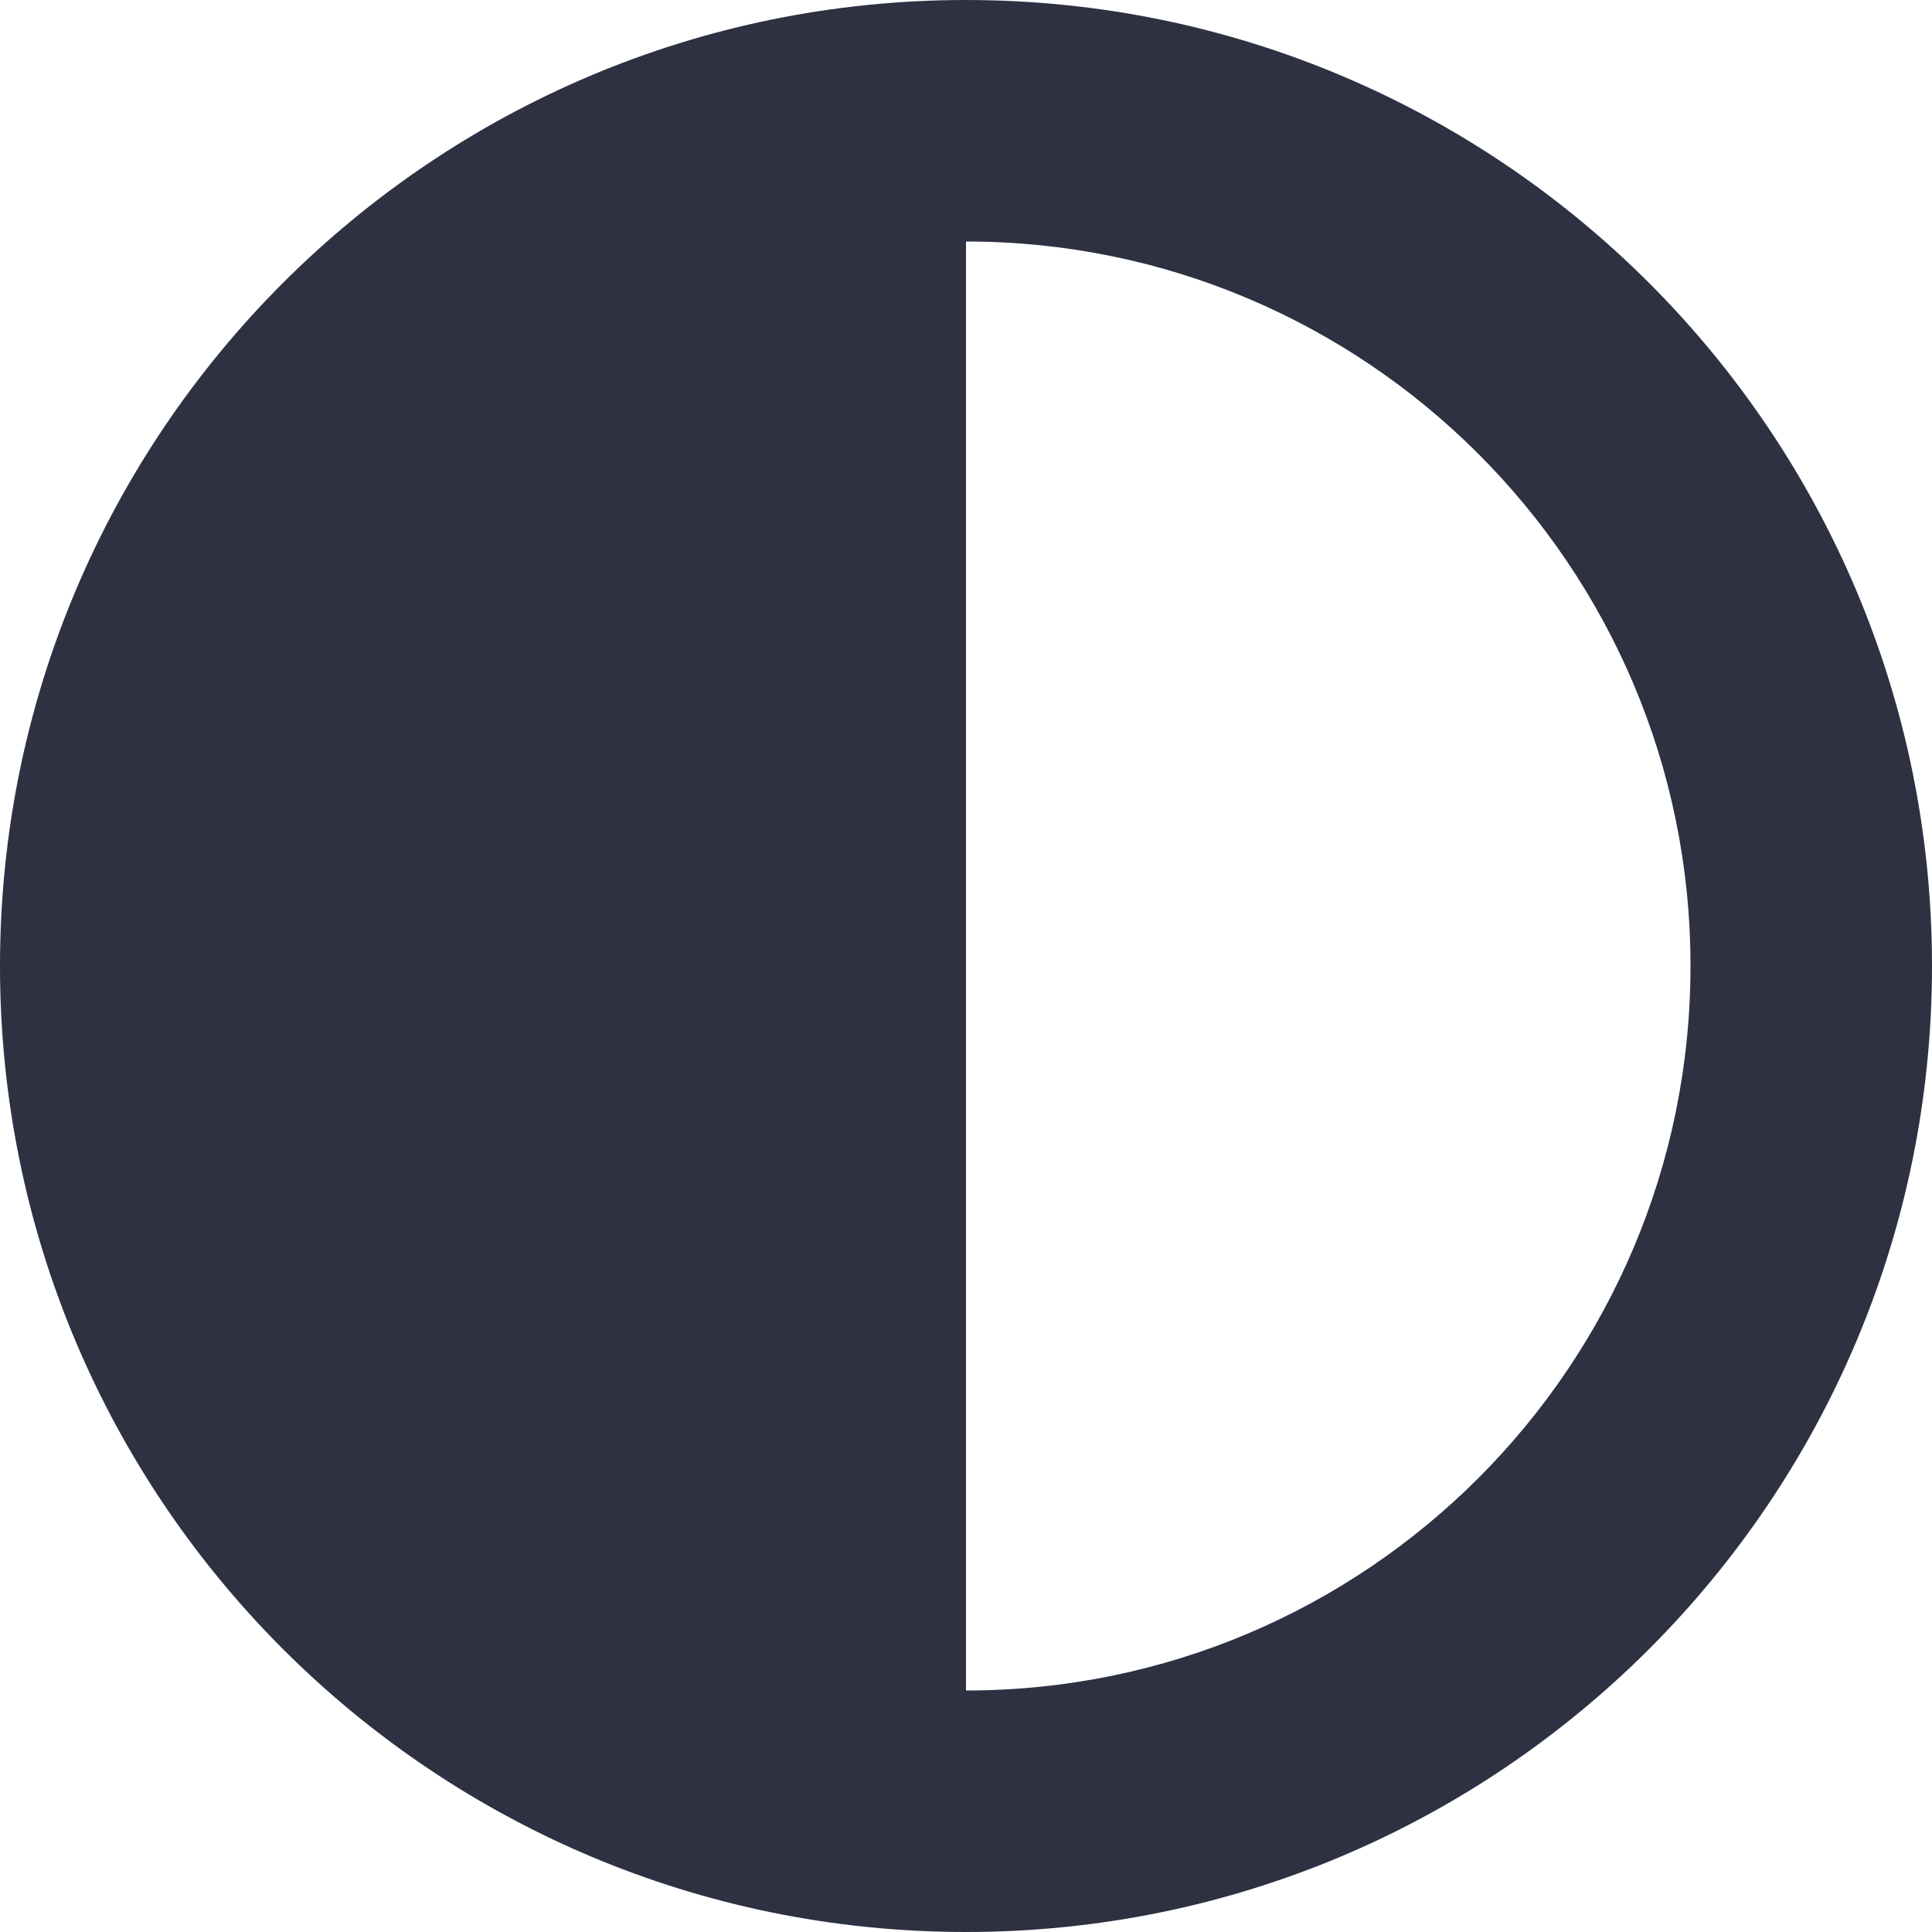
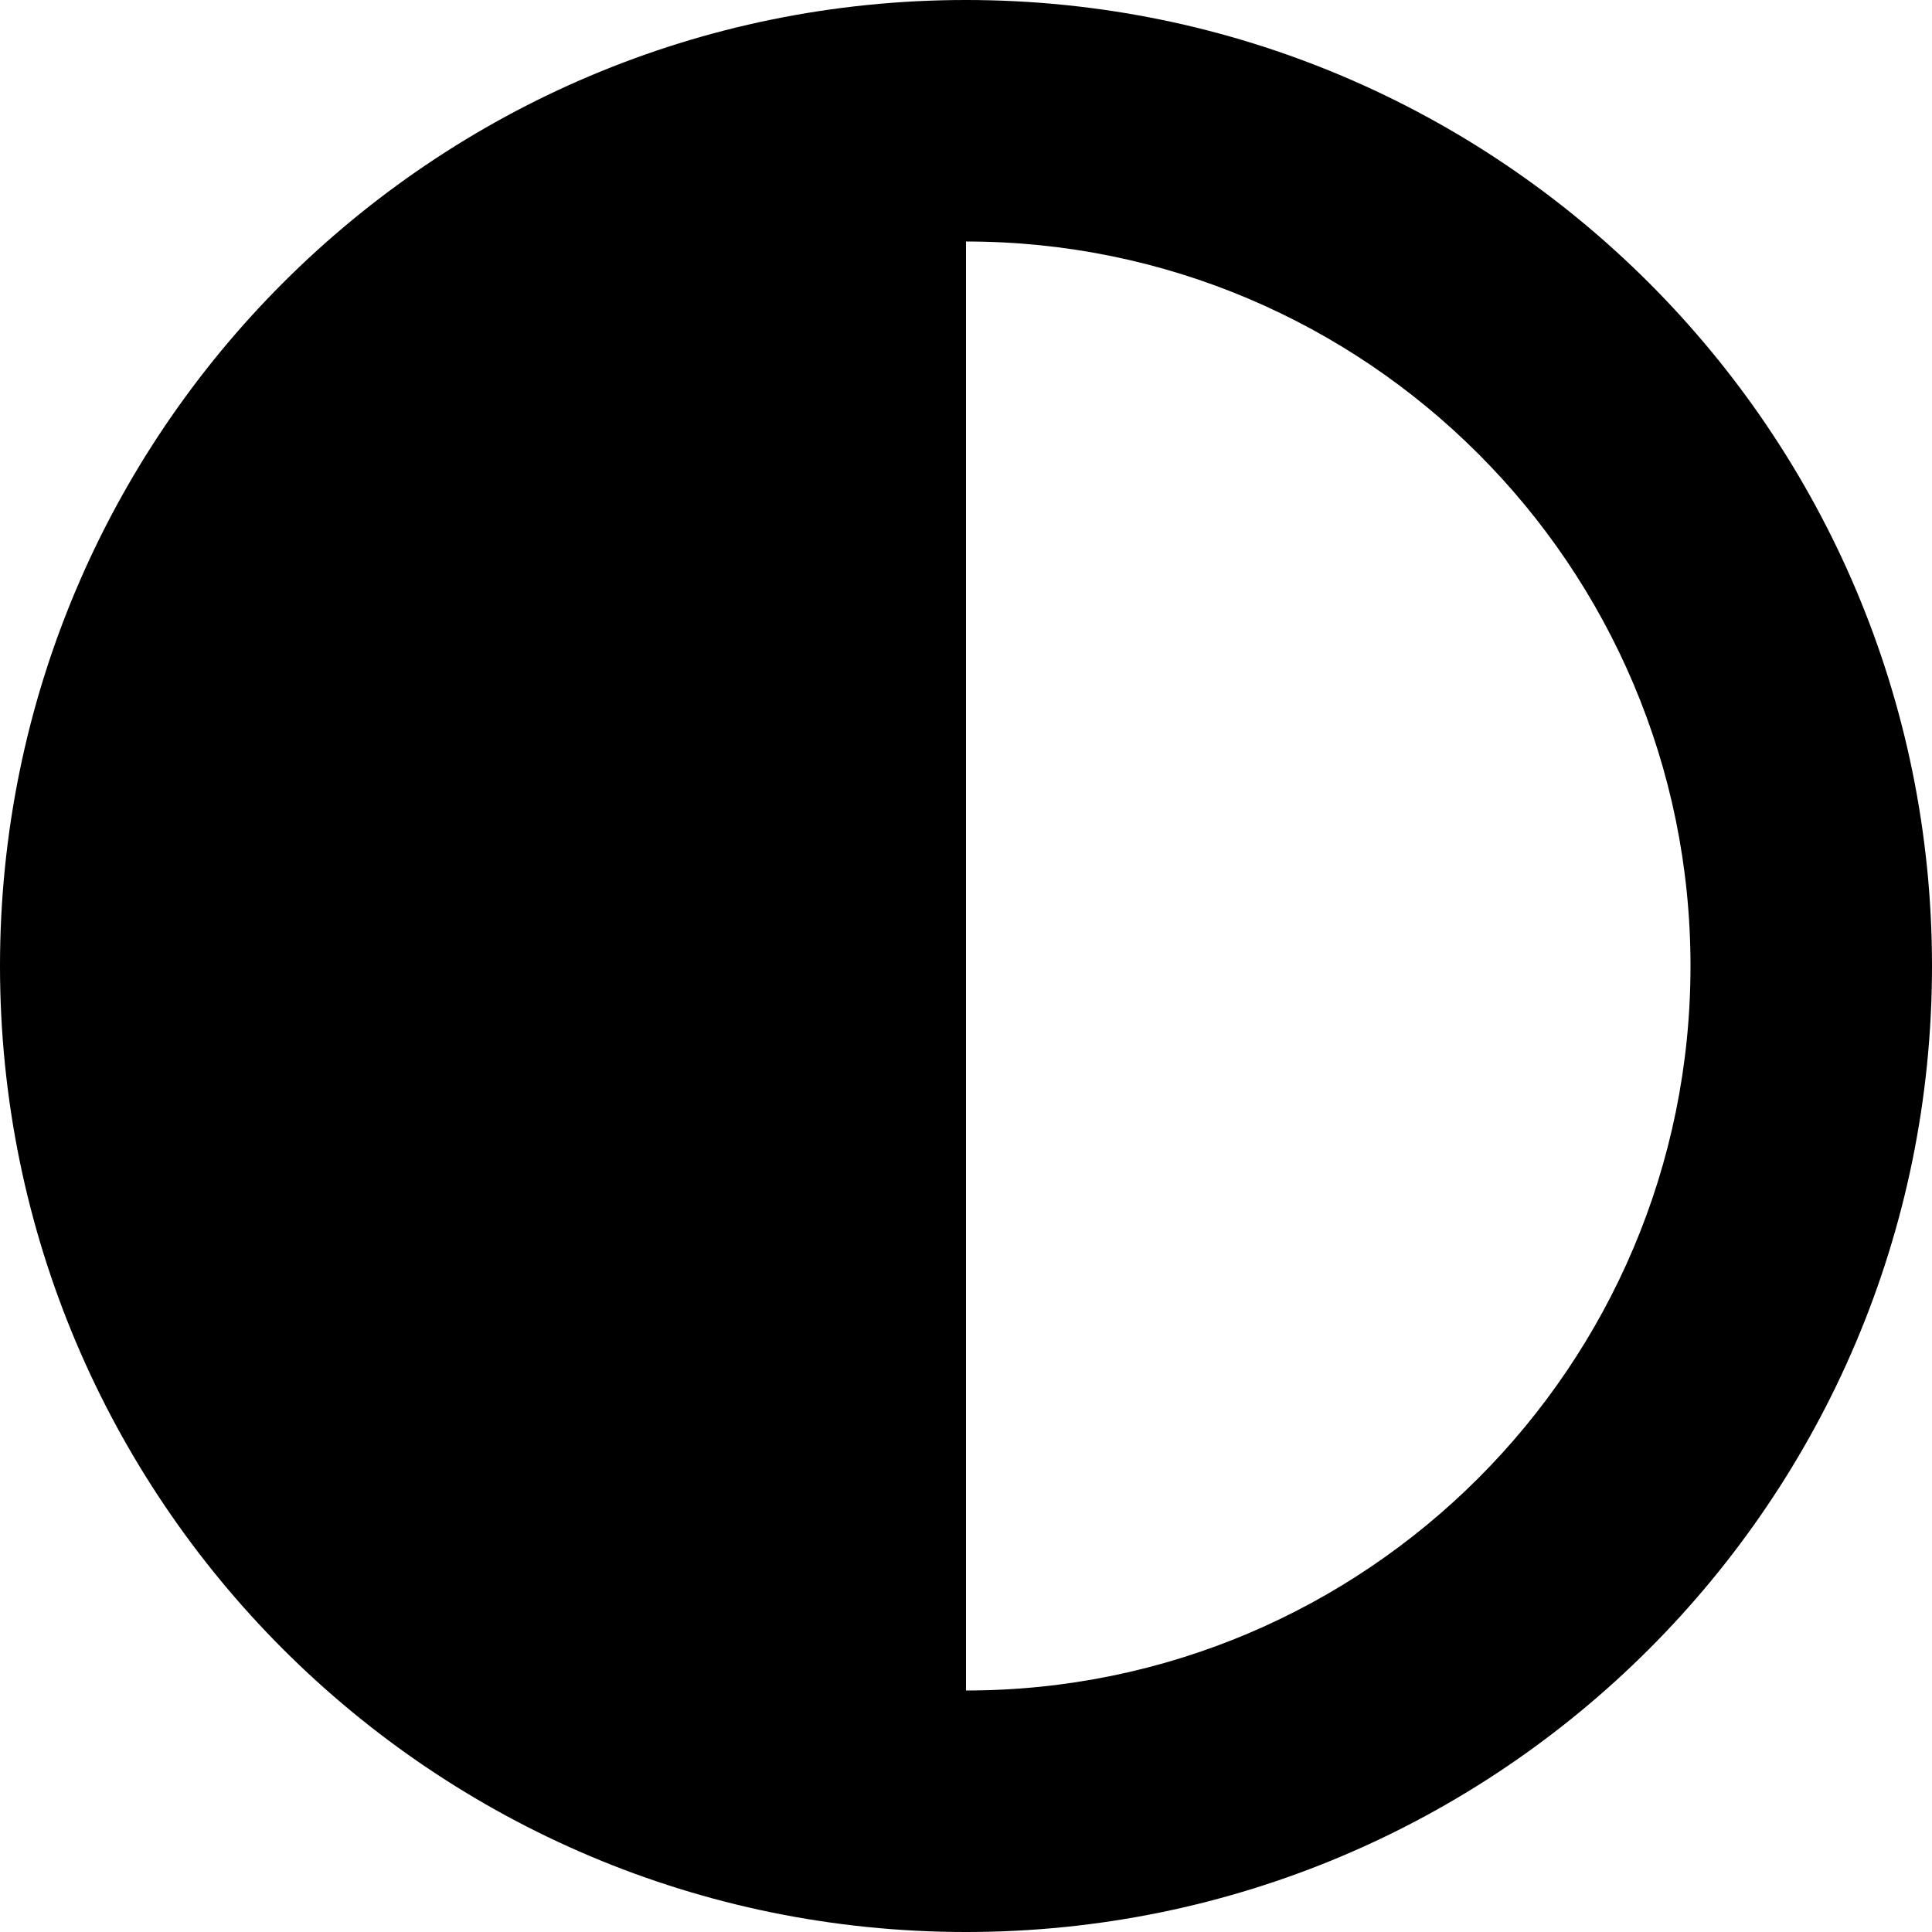
- <svg xmlns="http://www.w3.org/2000/svg" viewBox="0 0 512 512" fill="#2D3142">
+ <svg xmlns="http://www.w3.org/2000/svg" viewBox="0 0 512 512" fill="#000">
  <path d="M448 256c0-106-86-192-192-192V448c106 0 192-86 192-192zM0 256a256 256 0 1 1 512 0A256 256 0 1 1 0 256z" />
</svg>
